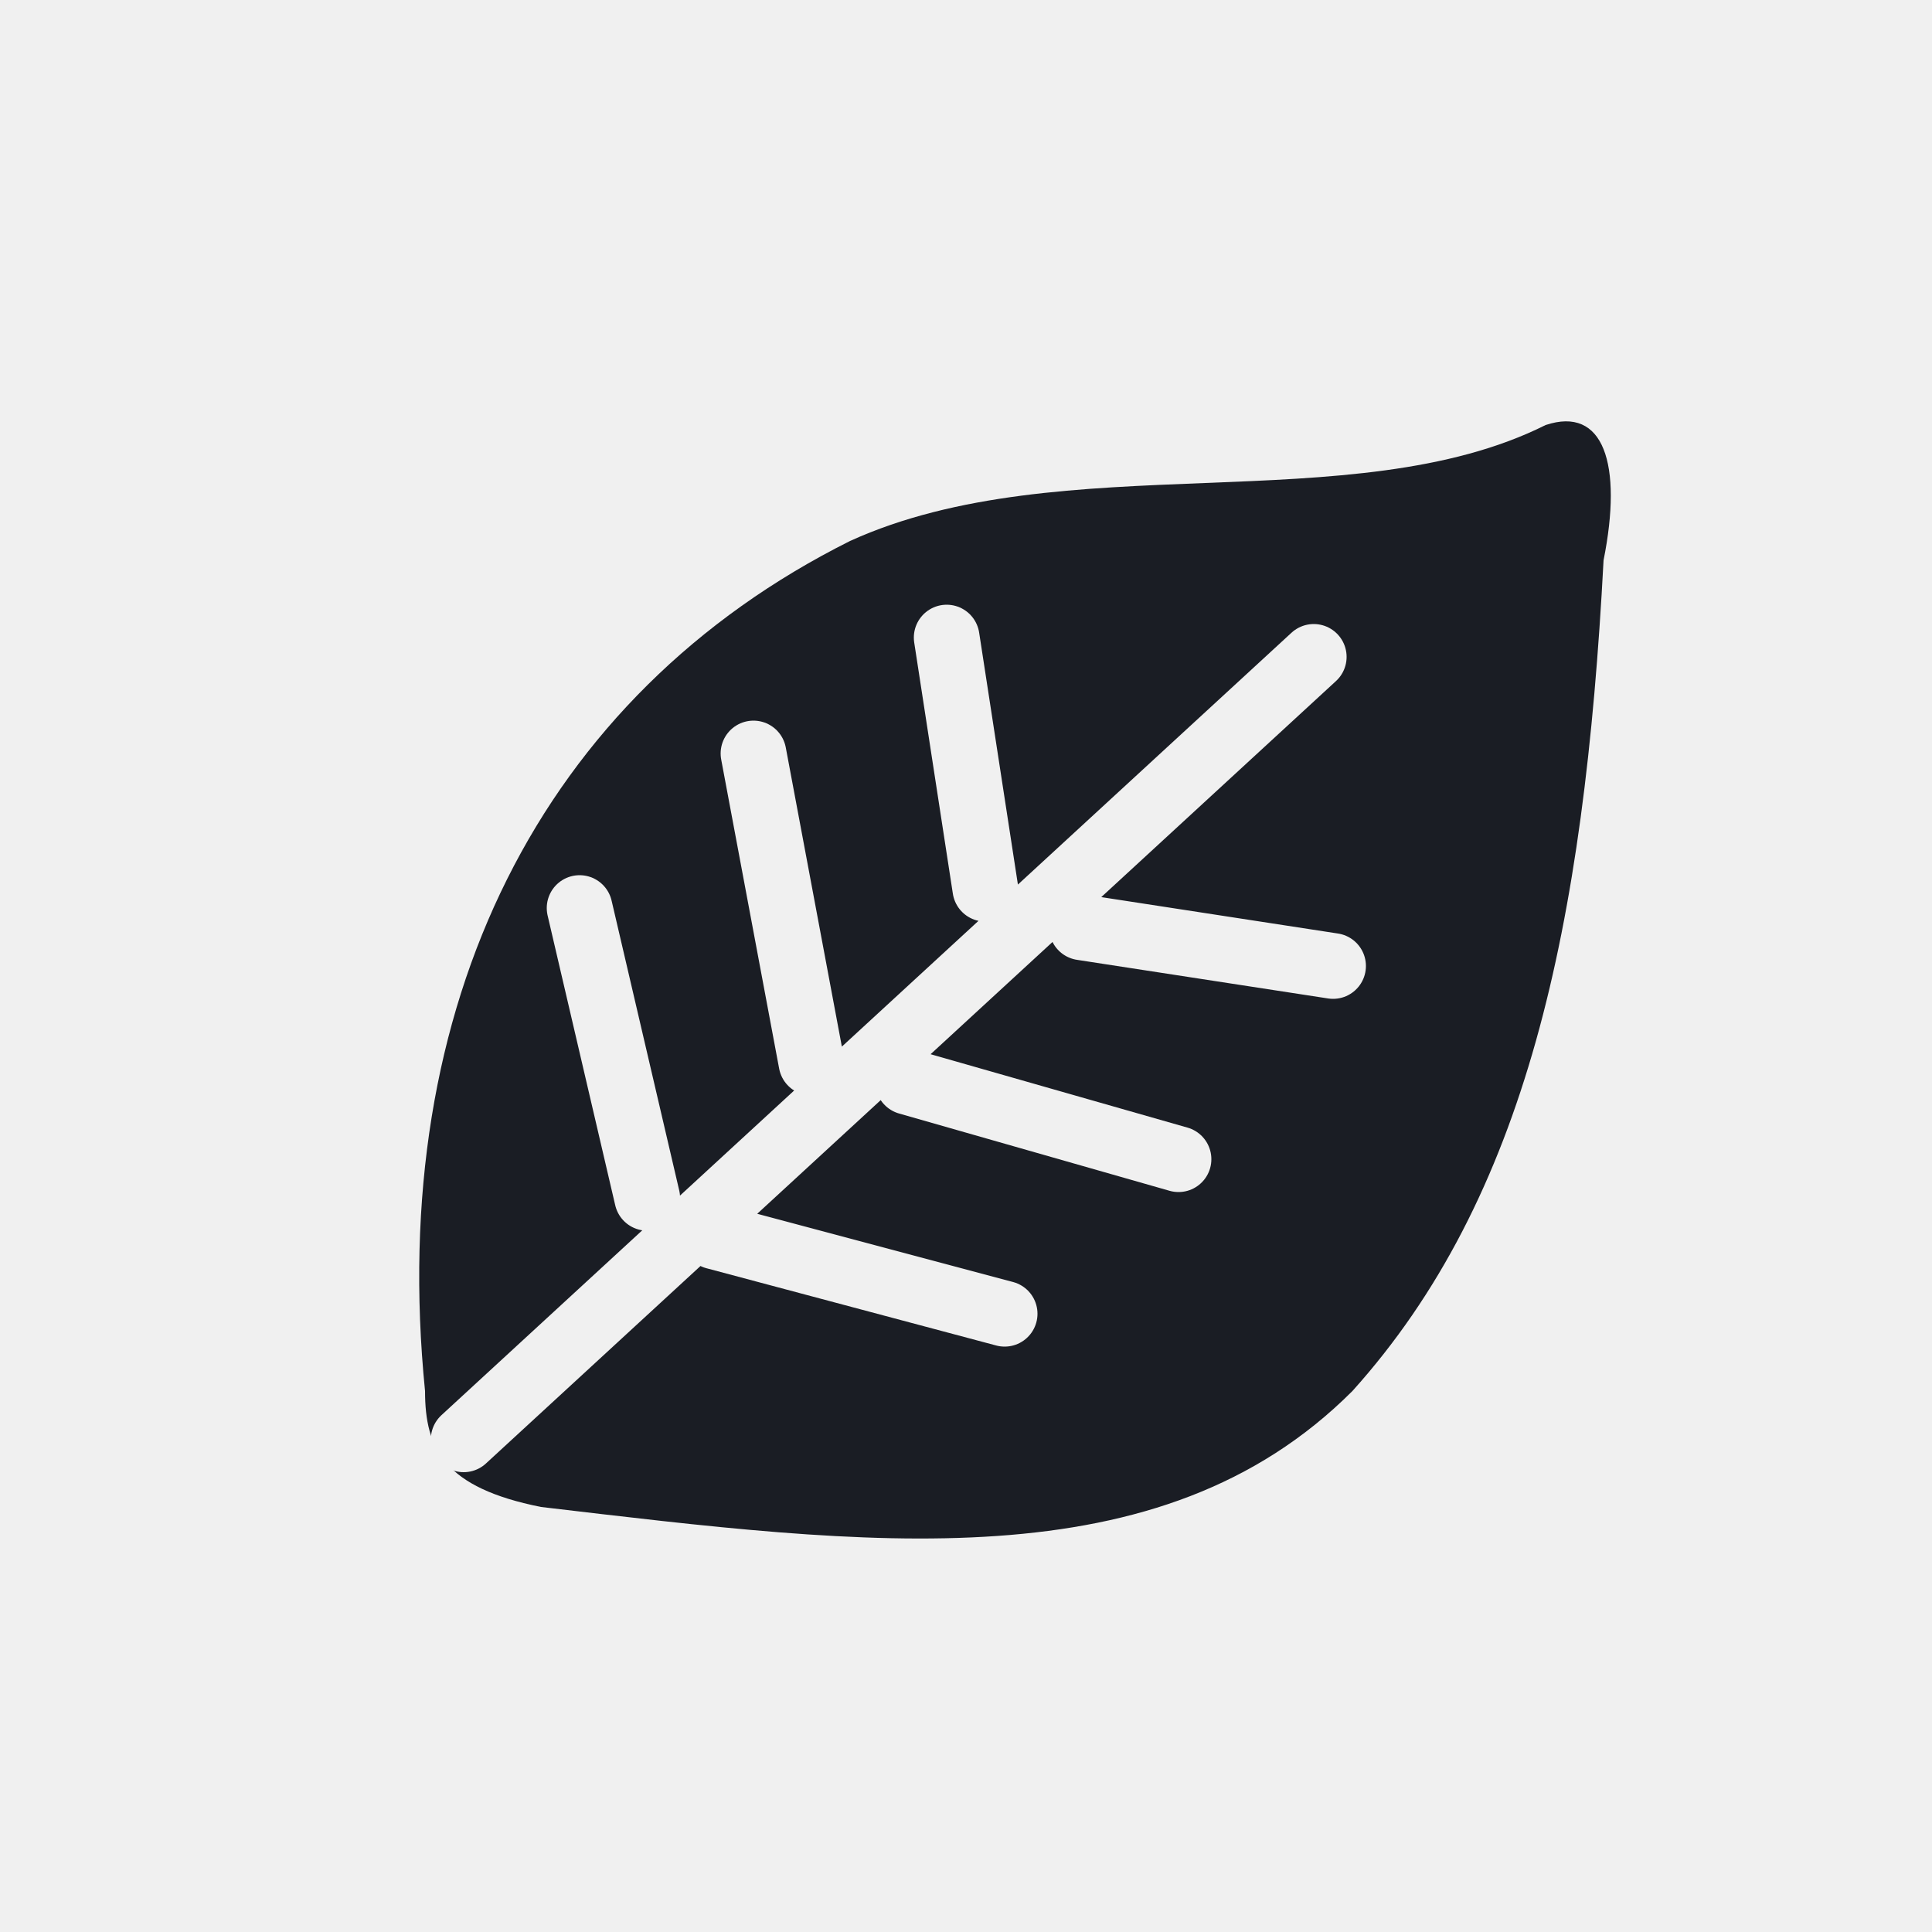
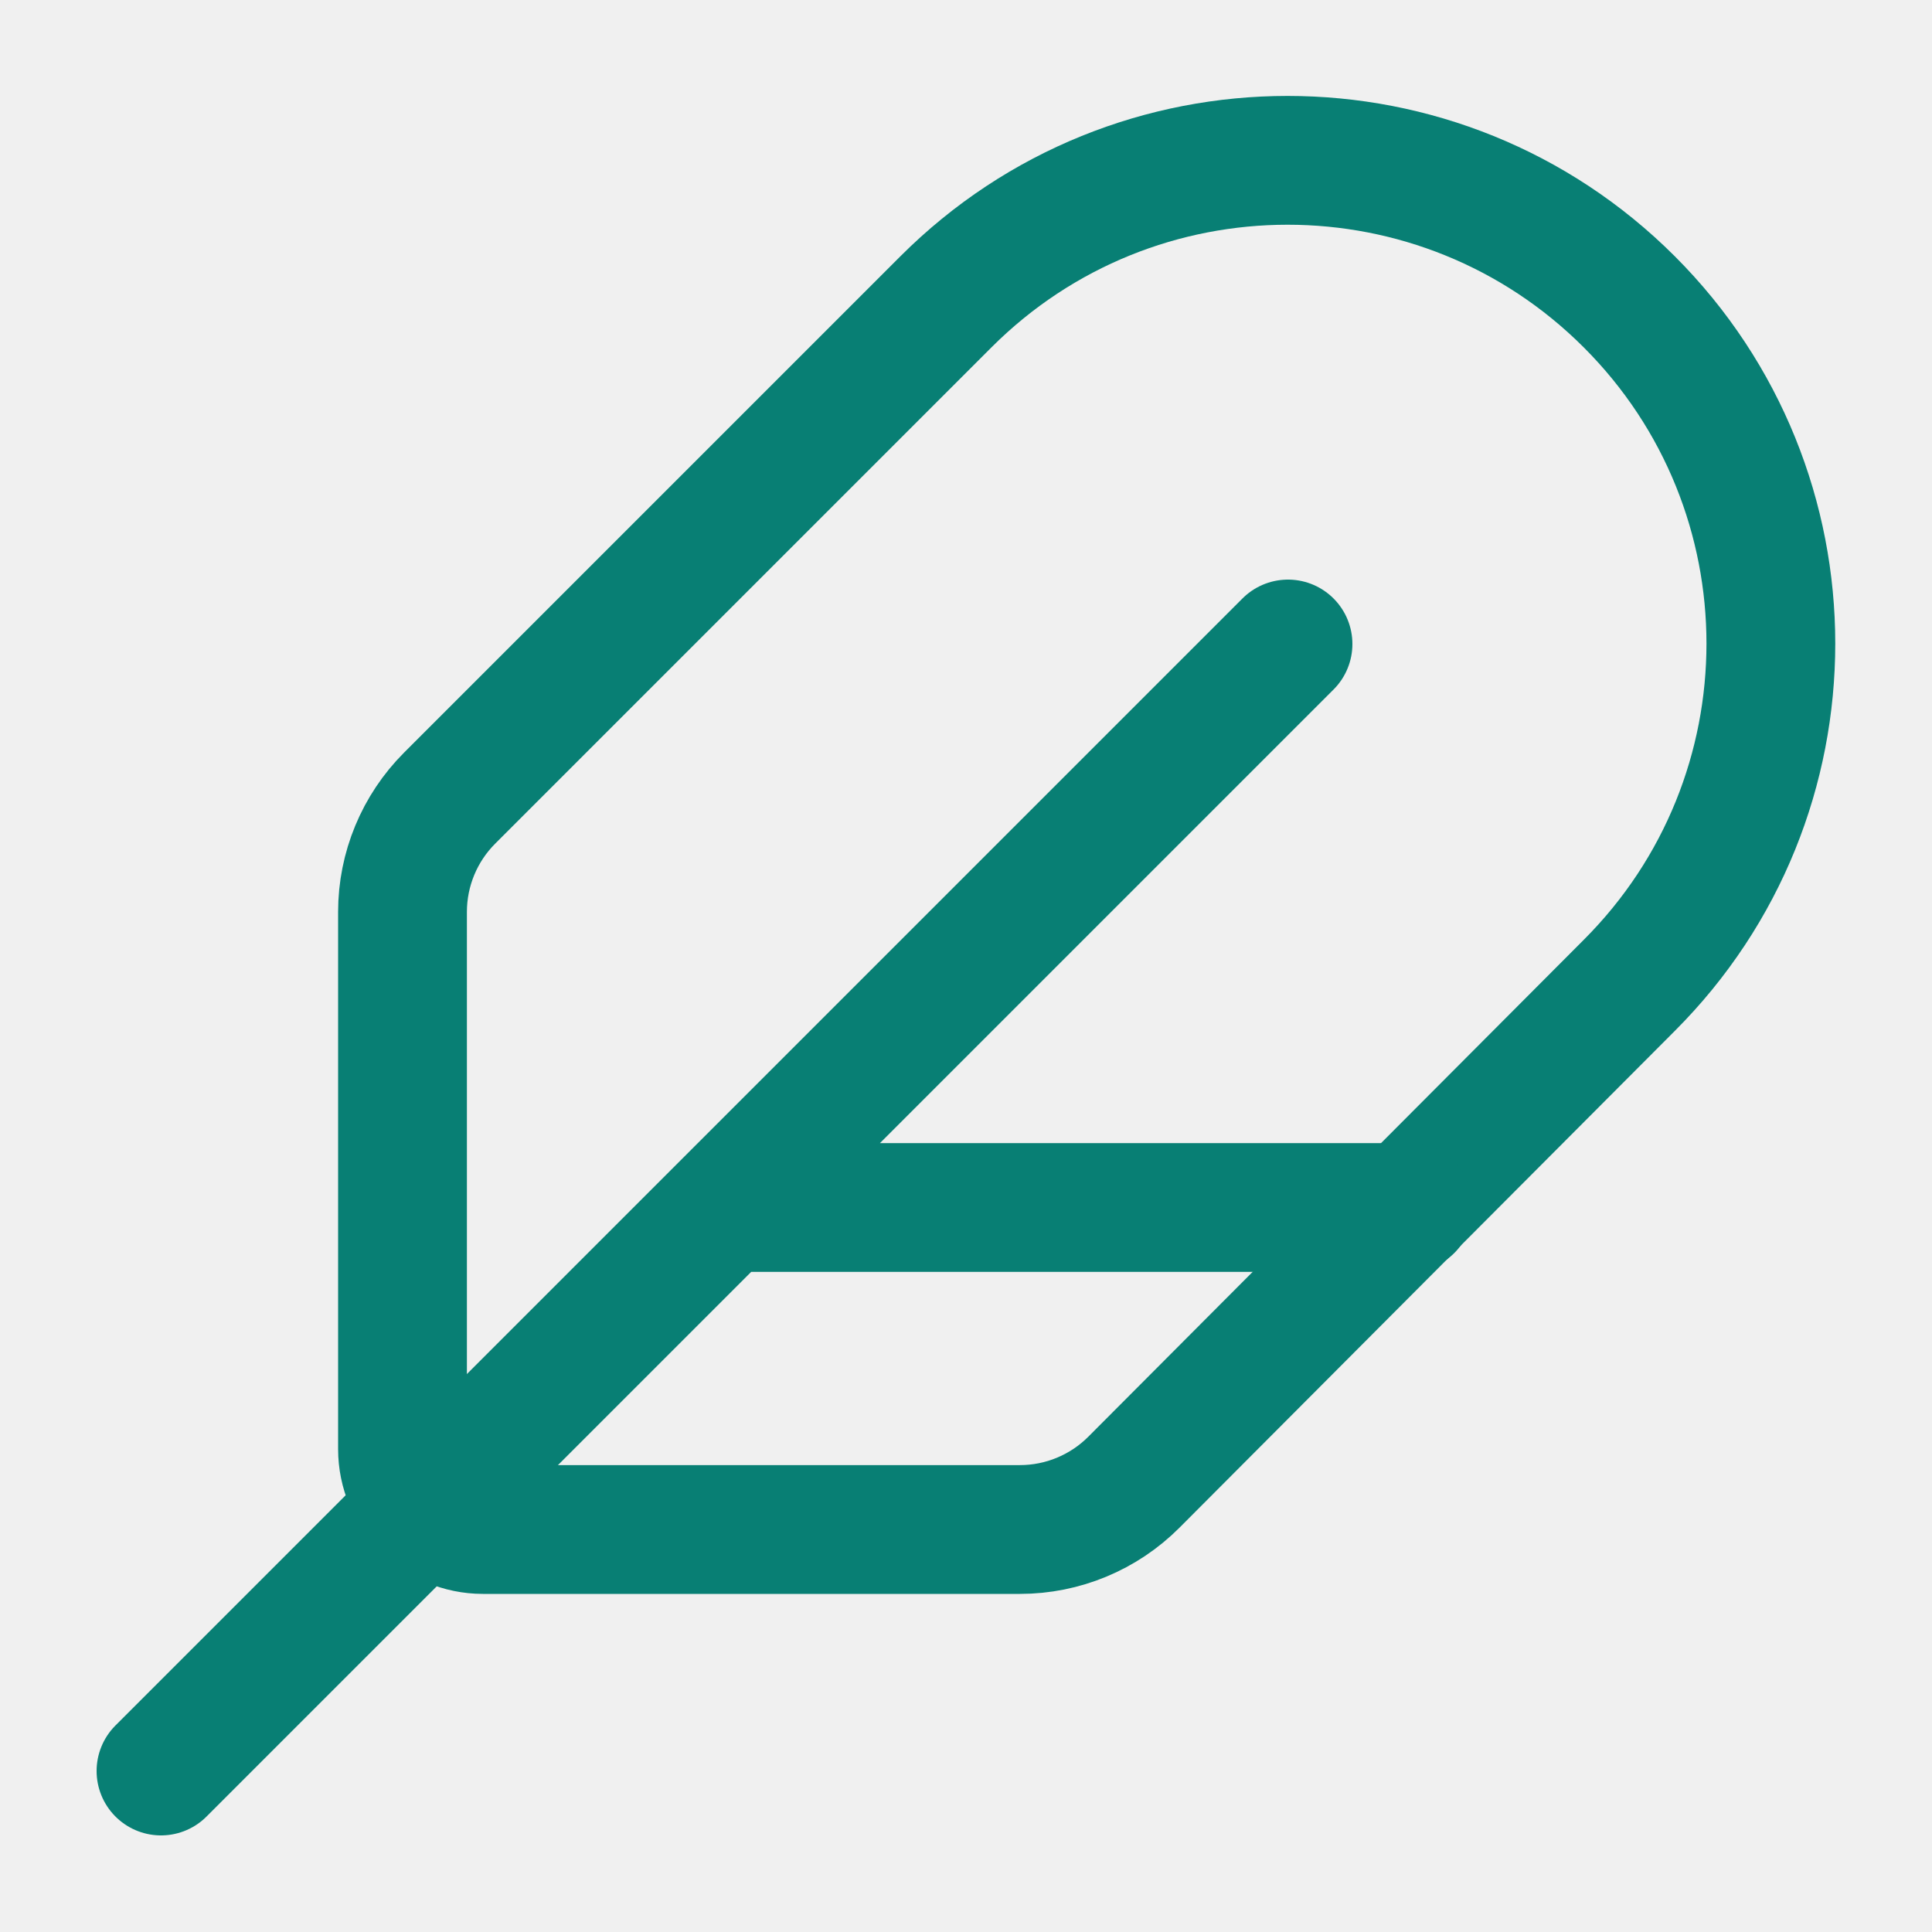
- <svg xmlns="http://www.w3.org/2000/svg" viewBox="0 0 100 100">
-   <mask id="v">
-     <rect width="100" height="100" fill="#fff" />
-     <path d="M24 74.5L68 34M56 48L69 50M47 56L61 60M37 64L52 68M33.5 62L30 47M42 55L39 39M51 46L49 33" stroke="#000" stroke-width="3.4" stroke-linecap="round" fill="none" />
-   </mask>
-   <path d="M22 72C20 52 28 36 44 28C55 23 70 27 80 22C83 21 84 24 83 29C82 48 79 62 70 72C60 82 45 80 28 78C23 77 22 75 22 72Z" fill="#1a1d24" mask="url(#v)" />
+ <svg xmlns="http://www.w3.org/2000/svg" viewBox="0 0 24 24" fill="none" stroke="currentColor" stroke-width="1.6" stroke-linecap="round" stroke-linejoin="round">
+   <style>:root{color:#087f74}@media(prefers-color-scheme:dark){:root{color:#65b5a7}}</style>
+   <path d="M12.67 19a2 2 0 0 0 1.416-.588l6.154-6.172a6 6 0 0 0-8.49-8.49L5.586 9.914A2 2 0 0 0 5 11.328V18a1 1 0 0 0 1 1z" />
+   <path d="M16 8 2 22M17.5 15H9" />
</svg>
